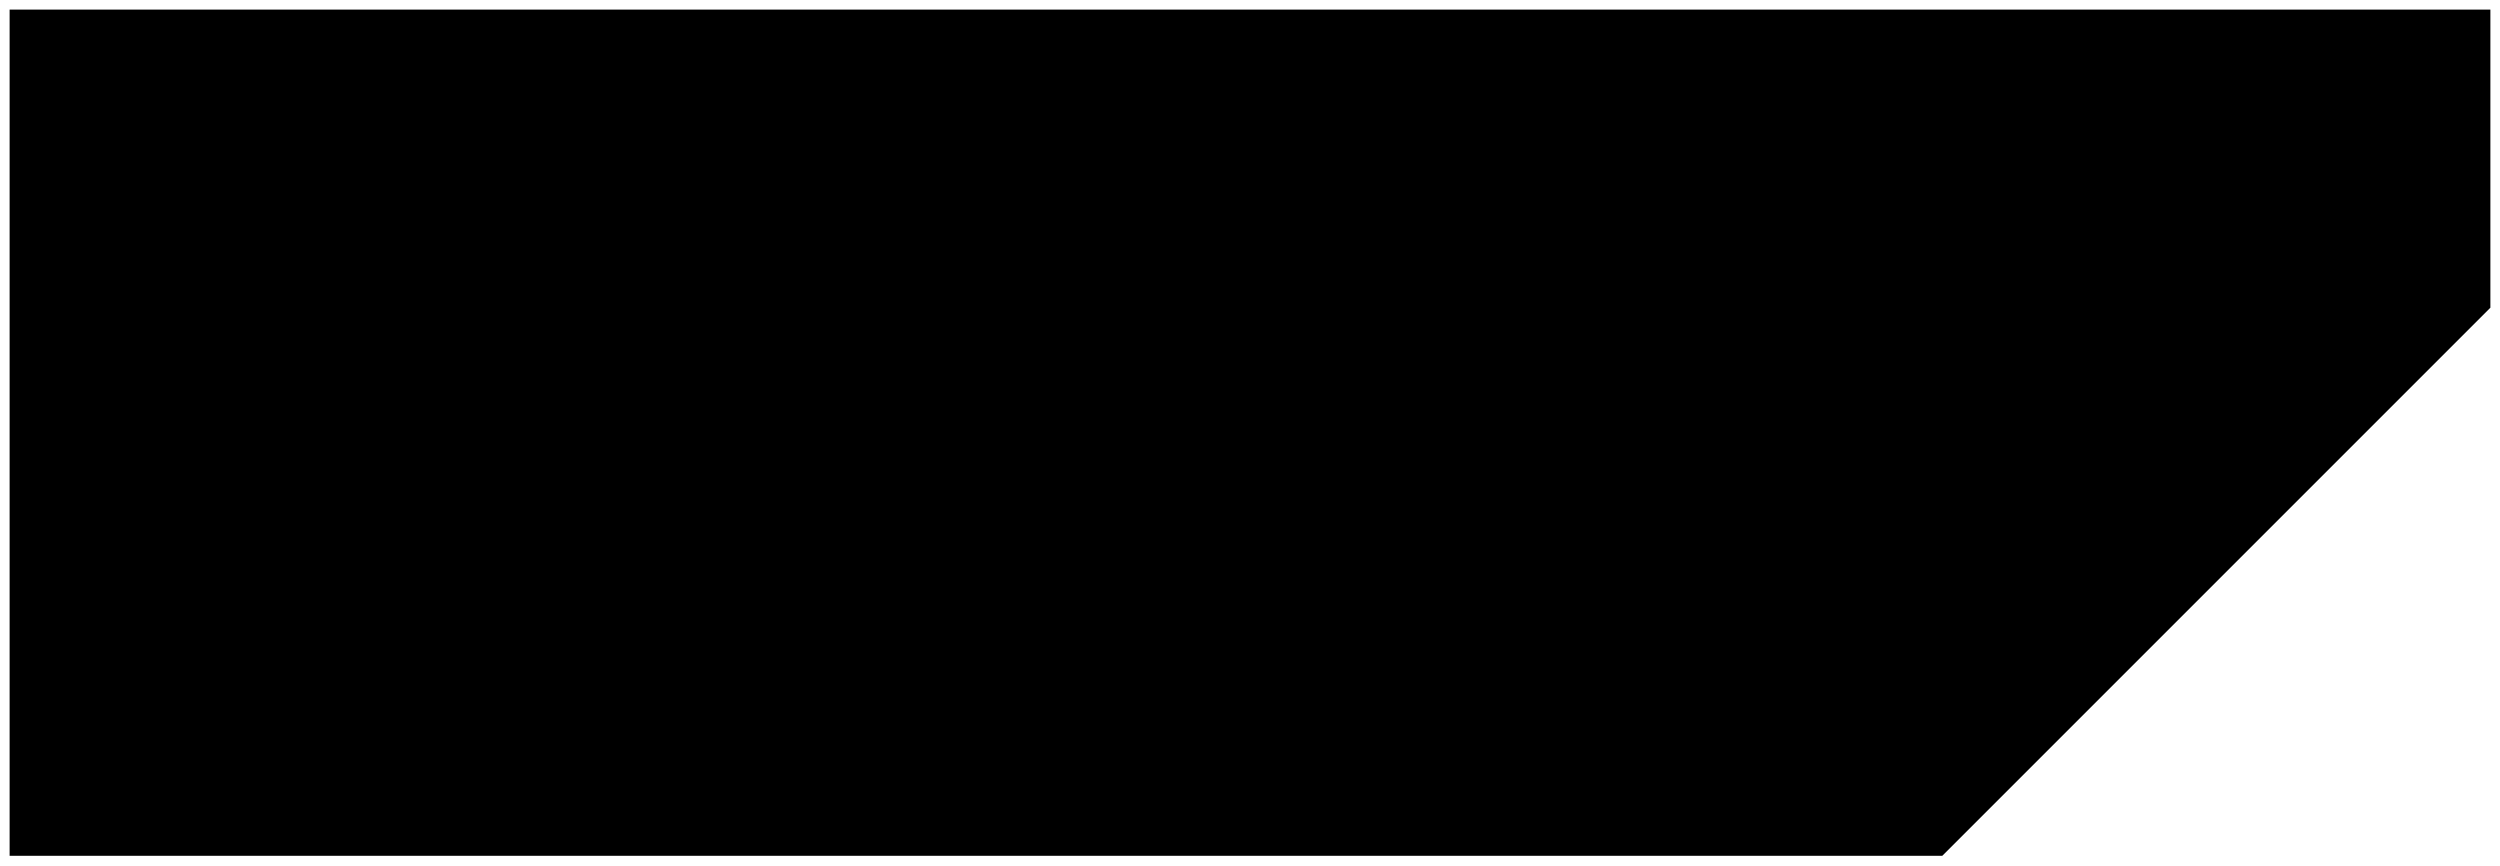
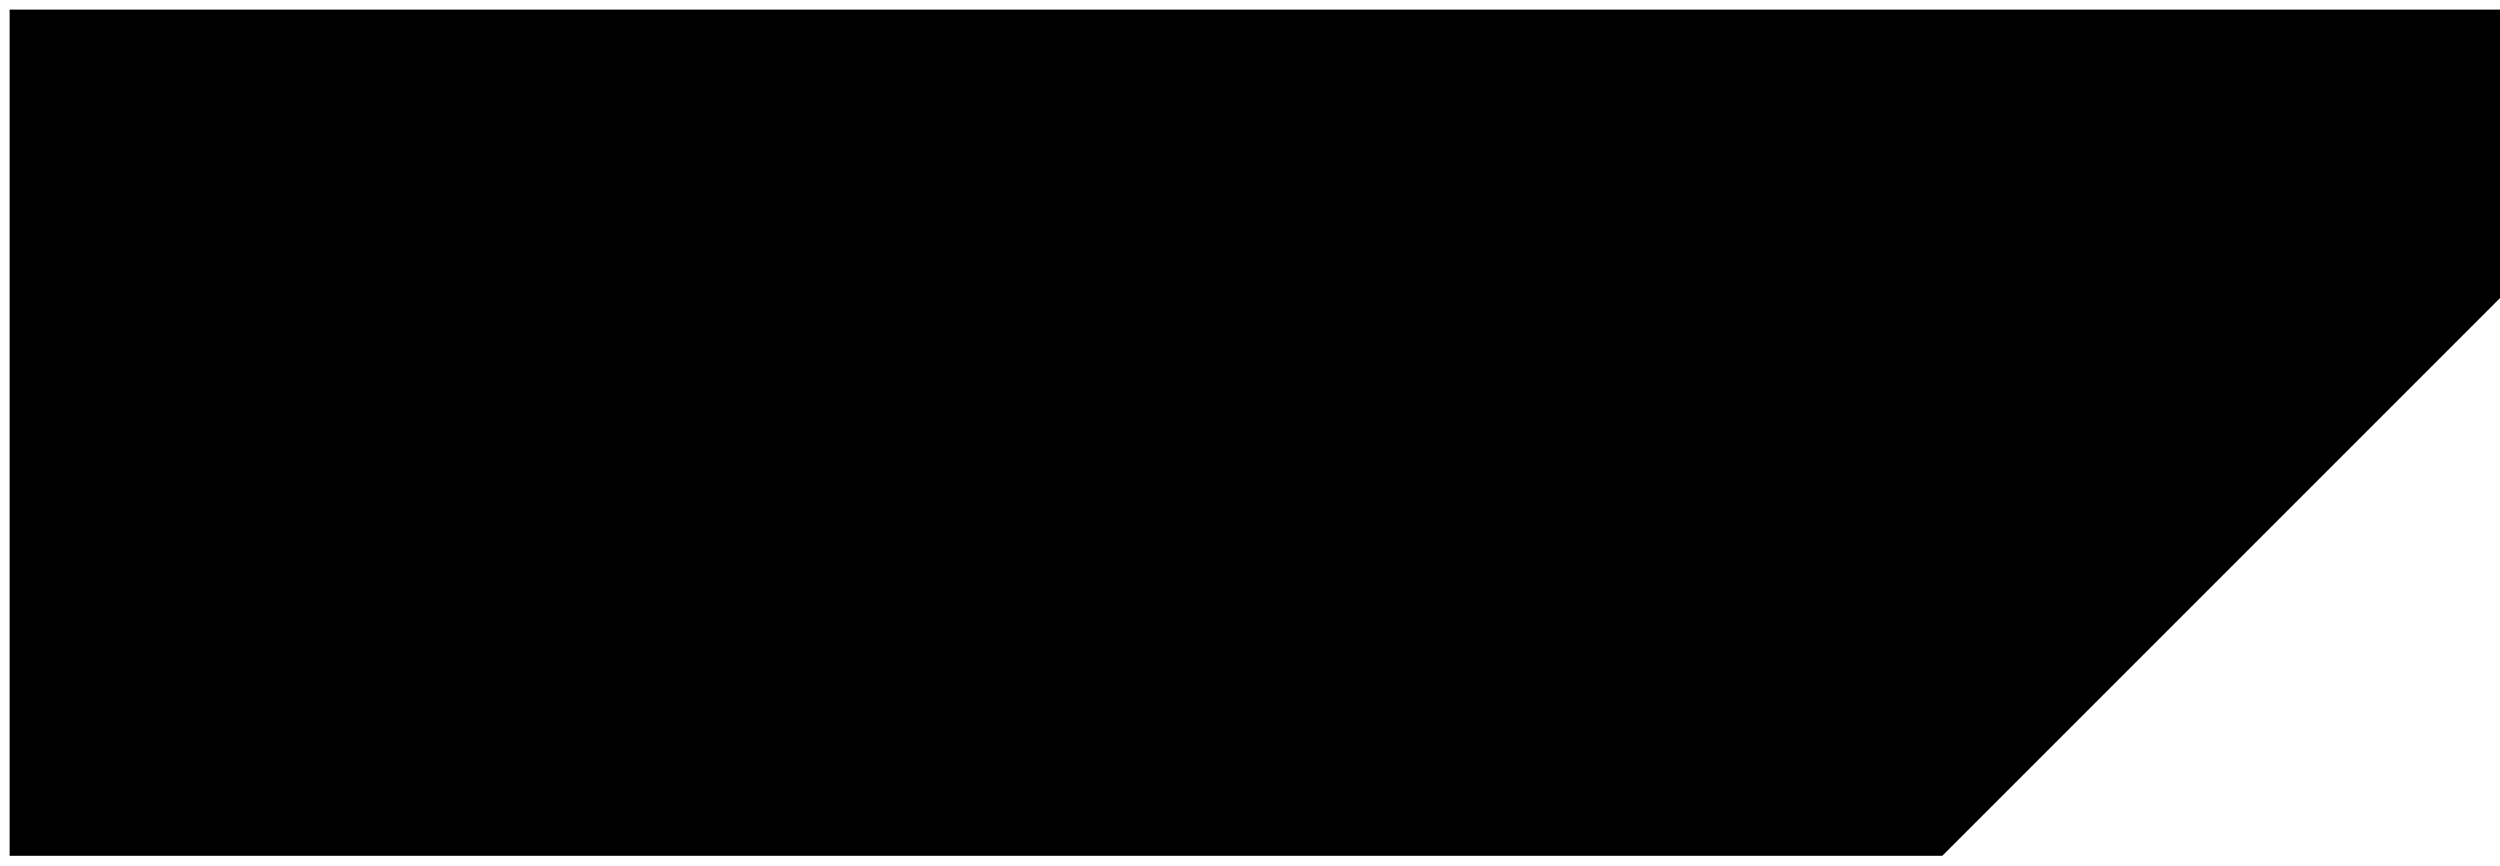
<svg xmlns="http://www.w3.org/2000/svg" width="260" height="90" viewBox="0 0 260 90">
-   <path fill="{{$surface-panel}}" stroke="{{$border-panel-outer}}" stroke-width="2" d="M 1,1 L 259,1 L 259,32 L 202,89 L 1,89 Z" />
-   <path fill="none" stroke="{{$border-panel-groove}}" stroke-width="1" d="M 3.5,3.5 L 257.5,3.5 L 257.5,31 L 201,87.5 L 3.5,87.5 Z" />
+   <path fill="{{$surface-panel}}" stroke="{{$border-panel-outer}}" stroke-width="2" d="M 260,1 L 1,1 L 1,89 L 202,89 L 260,31" />
+   <path fill="none" stroke="{{$border-panel-groove}}" stroke-width="1" d="M 260,3.5 L 3.5,3.5 L 3.5,86.5 L 201,86.5 L 260,27.5" />
</svg>
